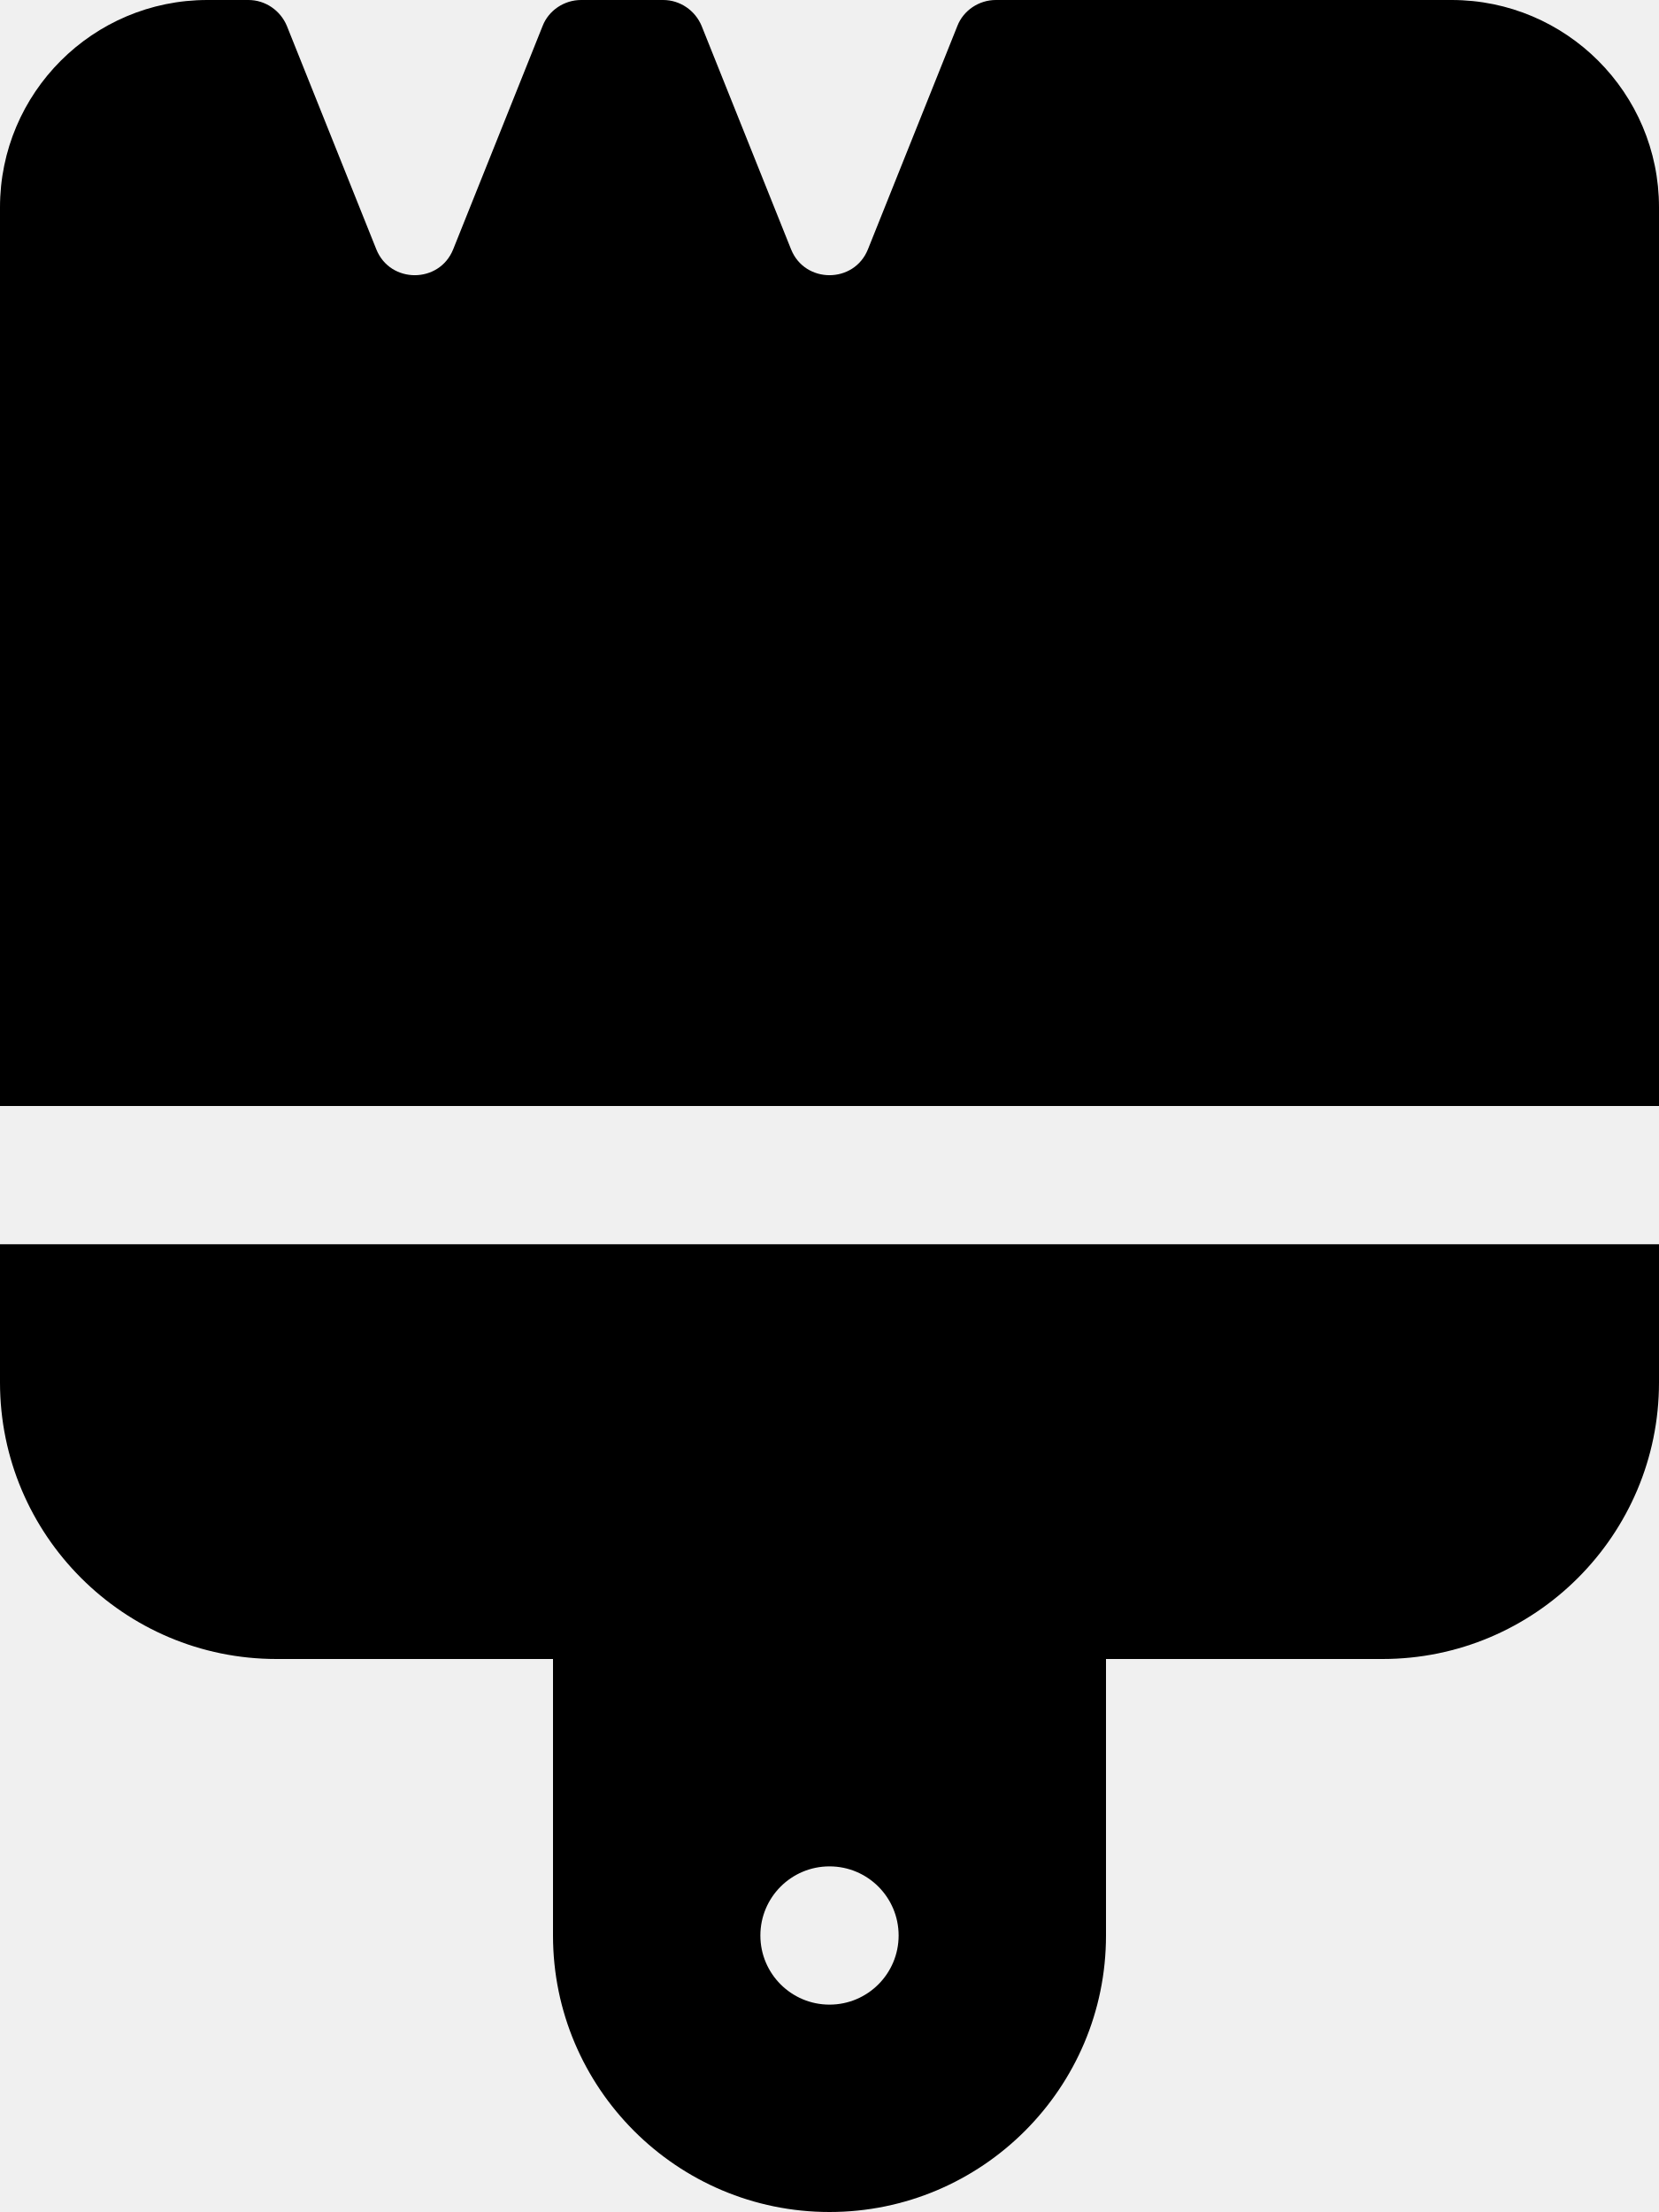
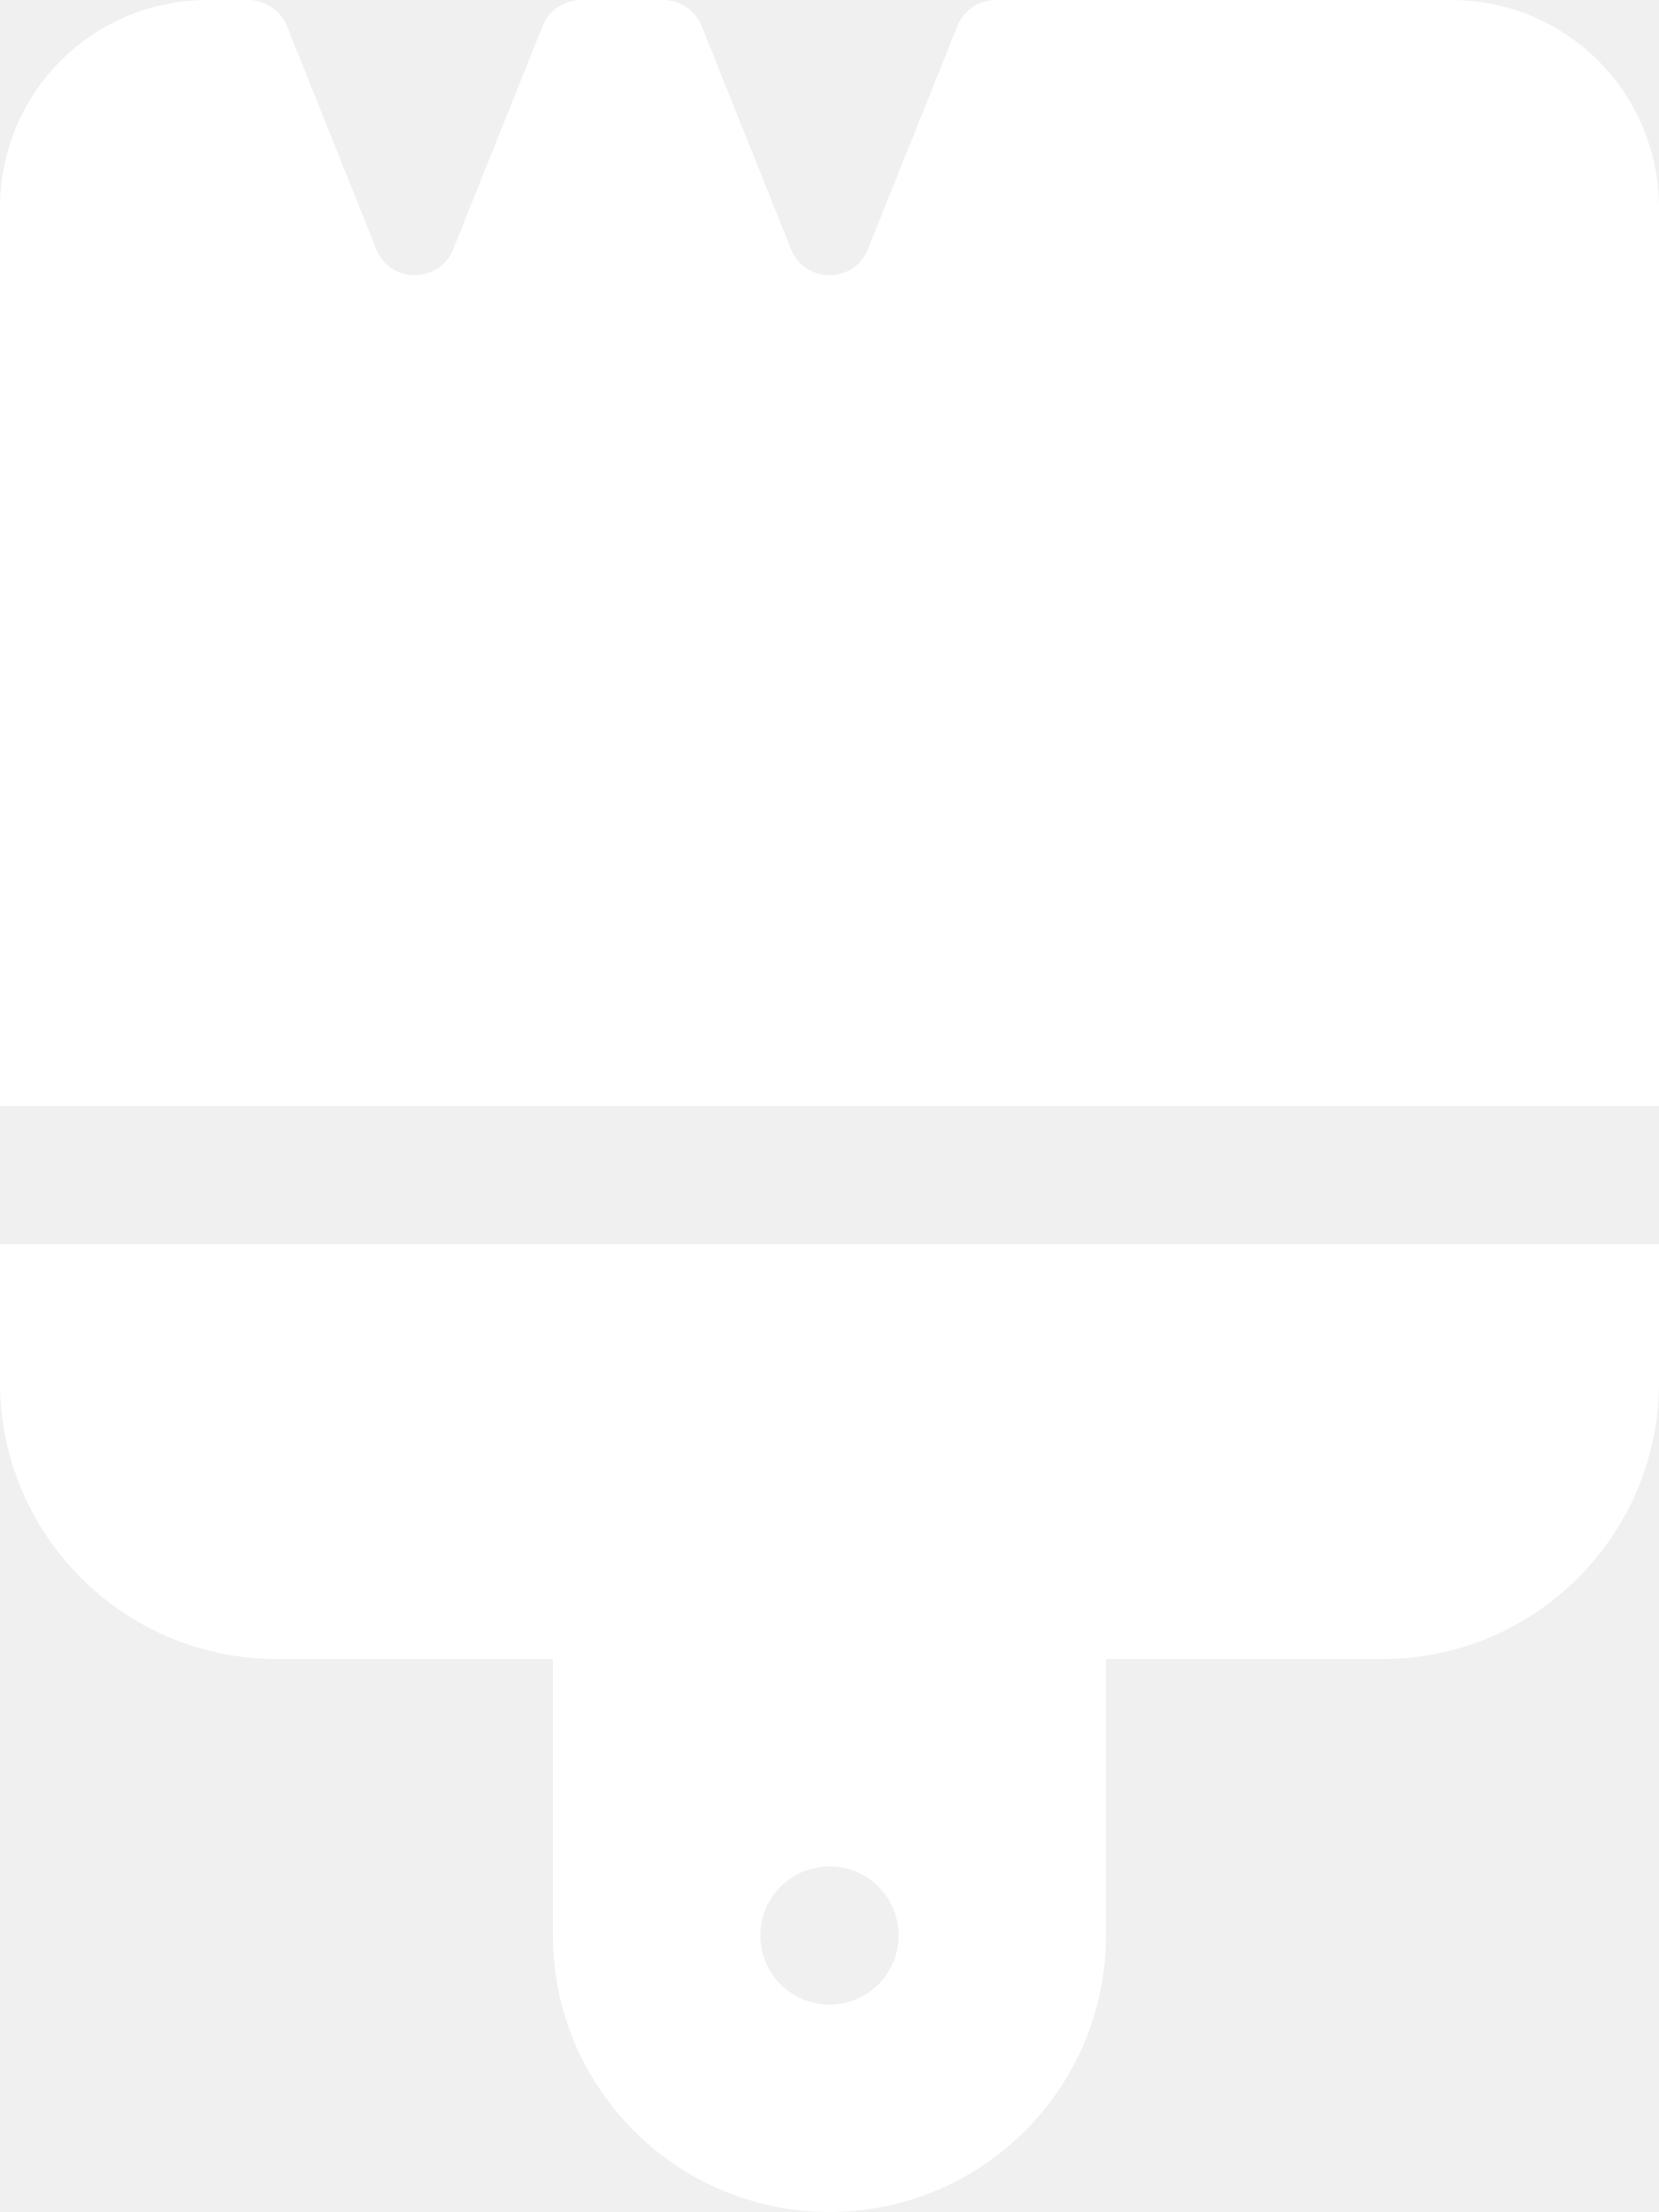
<svg xmlns="http://www.w3.org/2000/svg" height="16" width="12" viewBox="0 0 384 512">
-   <path d="M162.4 6c-1.5-3.6-5-6-8.9-6h-19c-3.9 0-7.5 2.4-8.9 6L104.9 57.7c-3.2 8-14.6 8-17.8 0L66.4 6c-1.5-3.6-5-6-8.9-6H48C21.5 0 0 21.5 0 48V224v22.4V256H9.6 374.4 384v-9.6V224 48c0-26.5-21.5-48-48-48H230.5c-3.9 0-7.5 2.4-8.9 6L200.9 57.7c-3.2 8-14.6 8-17.8 0L162.4 6zM0 288v32c0 35.3 28.7 64 64 64h64v64c0 35.3 28.7 64 64 64s64-28.7 64-64V384h64c35.3 0 64-28.7 64-64V288H0zM192 432a16 16 0 1 1 0 32 16 16 0 1 1 0-32z" />
+   <path fill="#ffffff" d="M162.4 6c-1.5-3.6-5-6-8.9-6h-19c-3.9 0-7.5 2.4-8.9 6L104.9 57.7c-3.2 8-14.6 8-17.8 0L66.4 6c-1.5-3.6-5-6-8.9-6H48C21.5 0 0 21.5 0 48V224v22.4V256H9.6 374.4 384v-9.6V224 48c0-26.5-21.5-48-48-48H230.5c-3.9 0-7.5 2.4-8.9 6L200.9 57.7c-3.2 8-14.6 8-17.8 0L162.4 6zM0 288v32c0 35.3 28.7 64 64 64h64v64c0 35.3 28.7 64 64 64s64-28.7 64-64V384h64c35.3 0 64-28.7 64-64V288H0zM192 432a16 16 0 1 1 0 32 16 16 0 1 1 0-32z" />
</svg>
